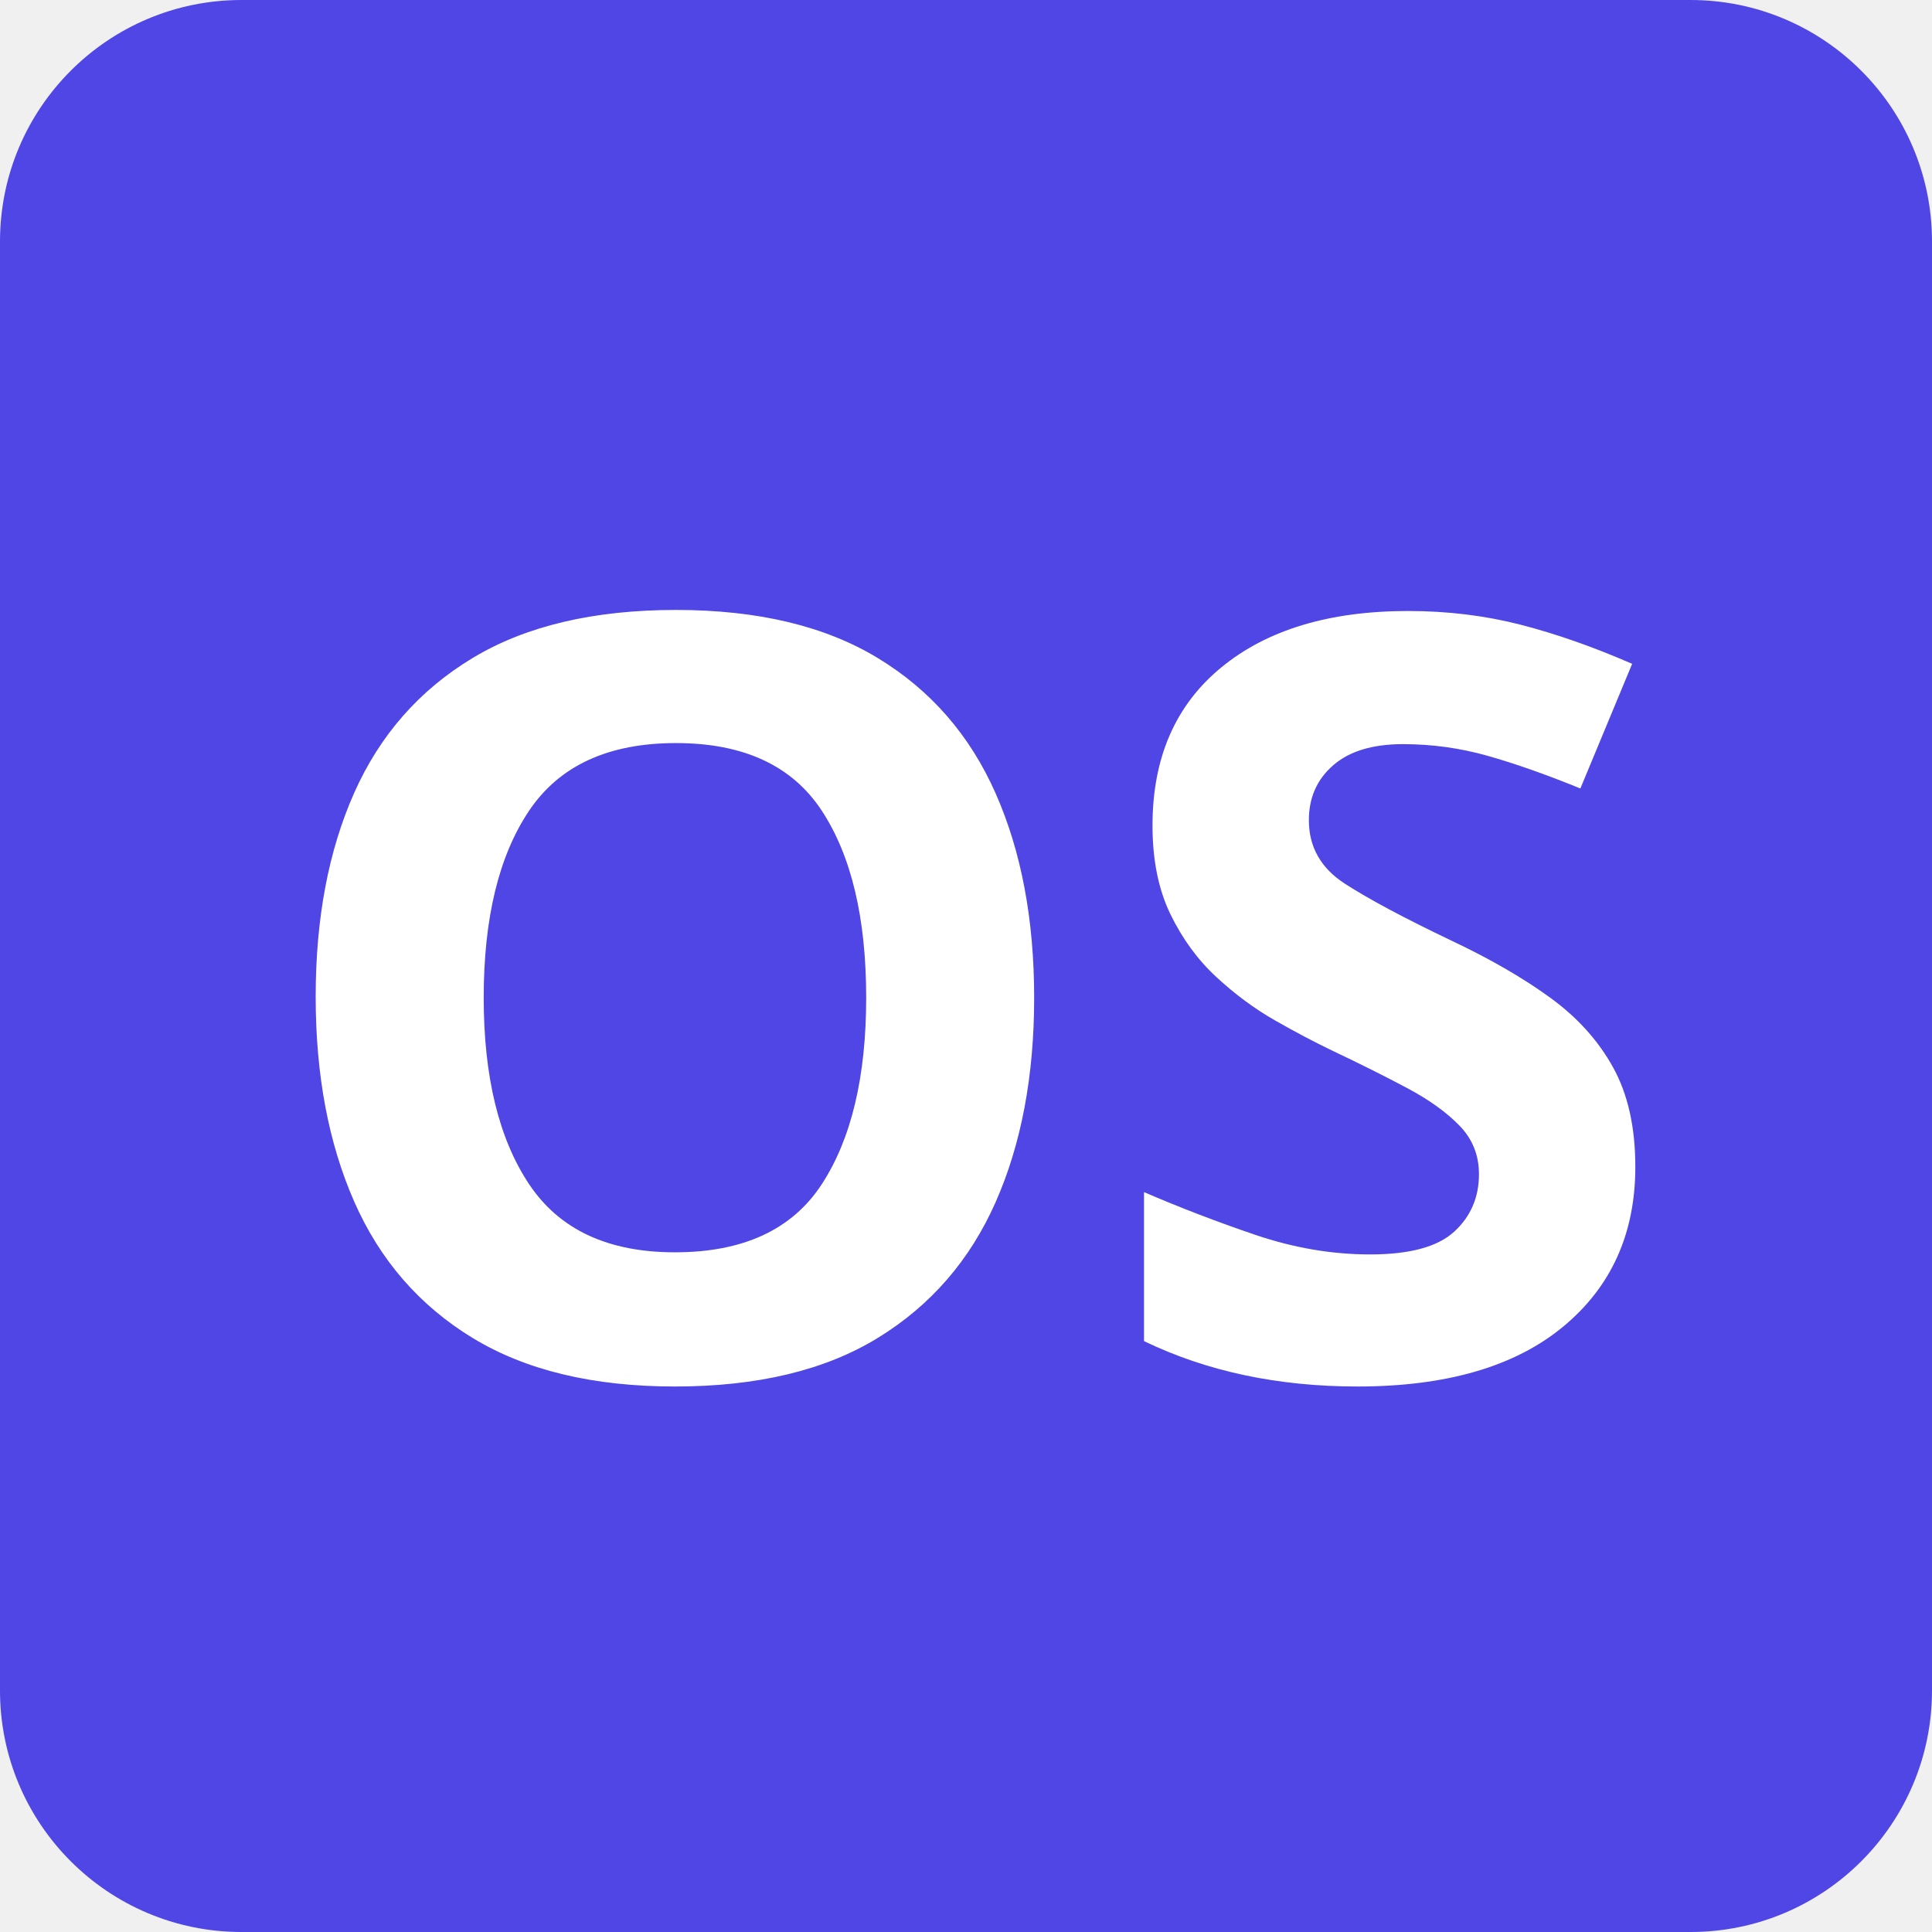
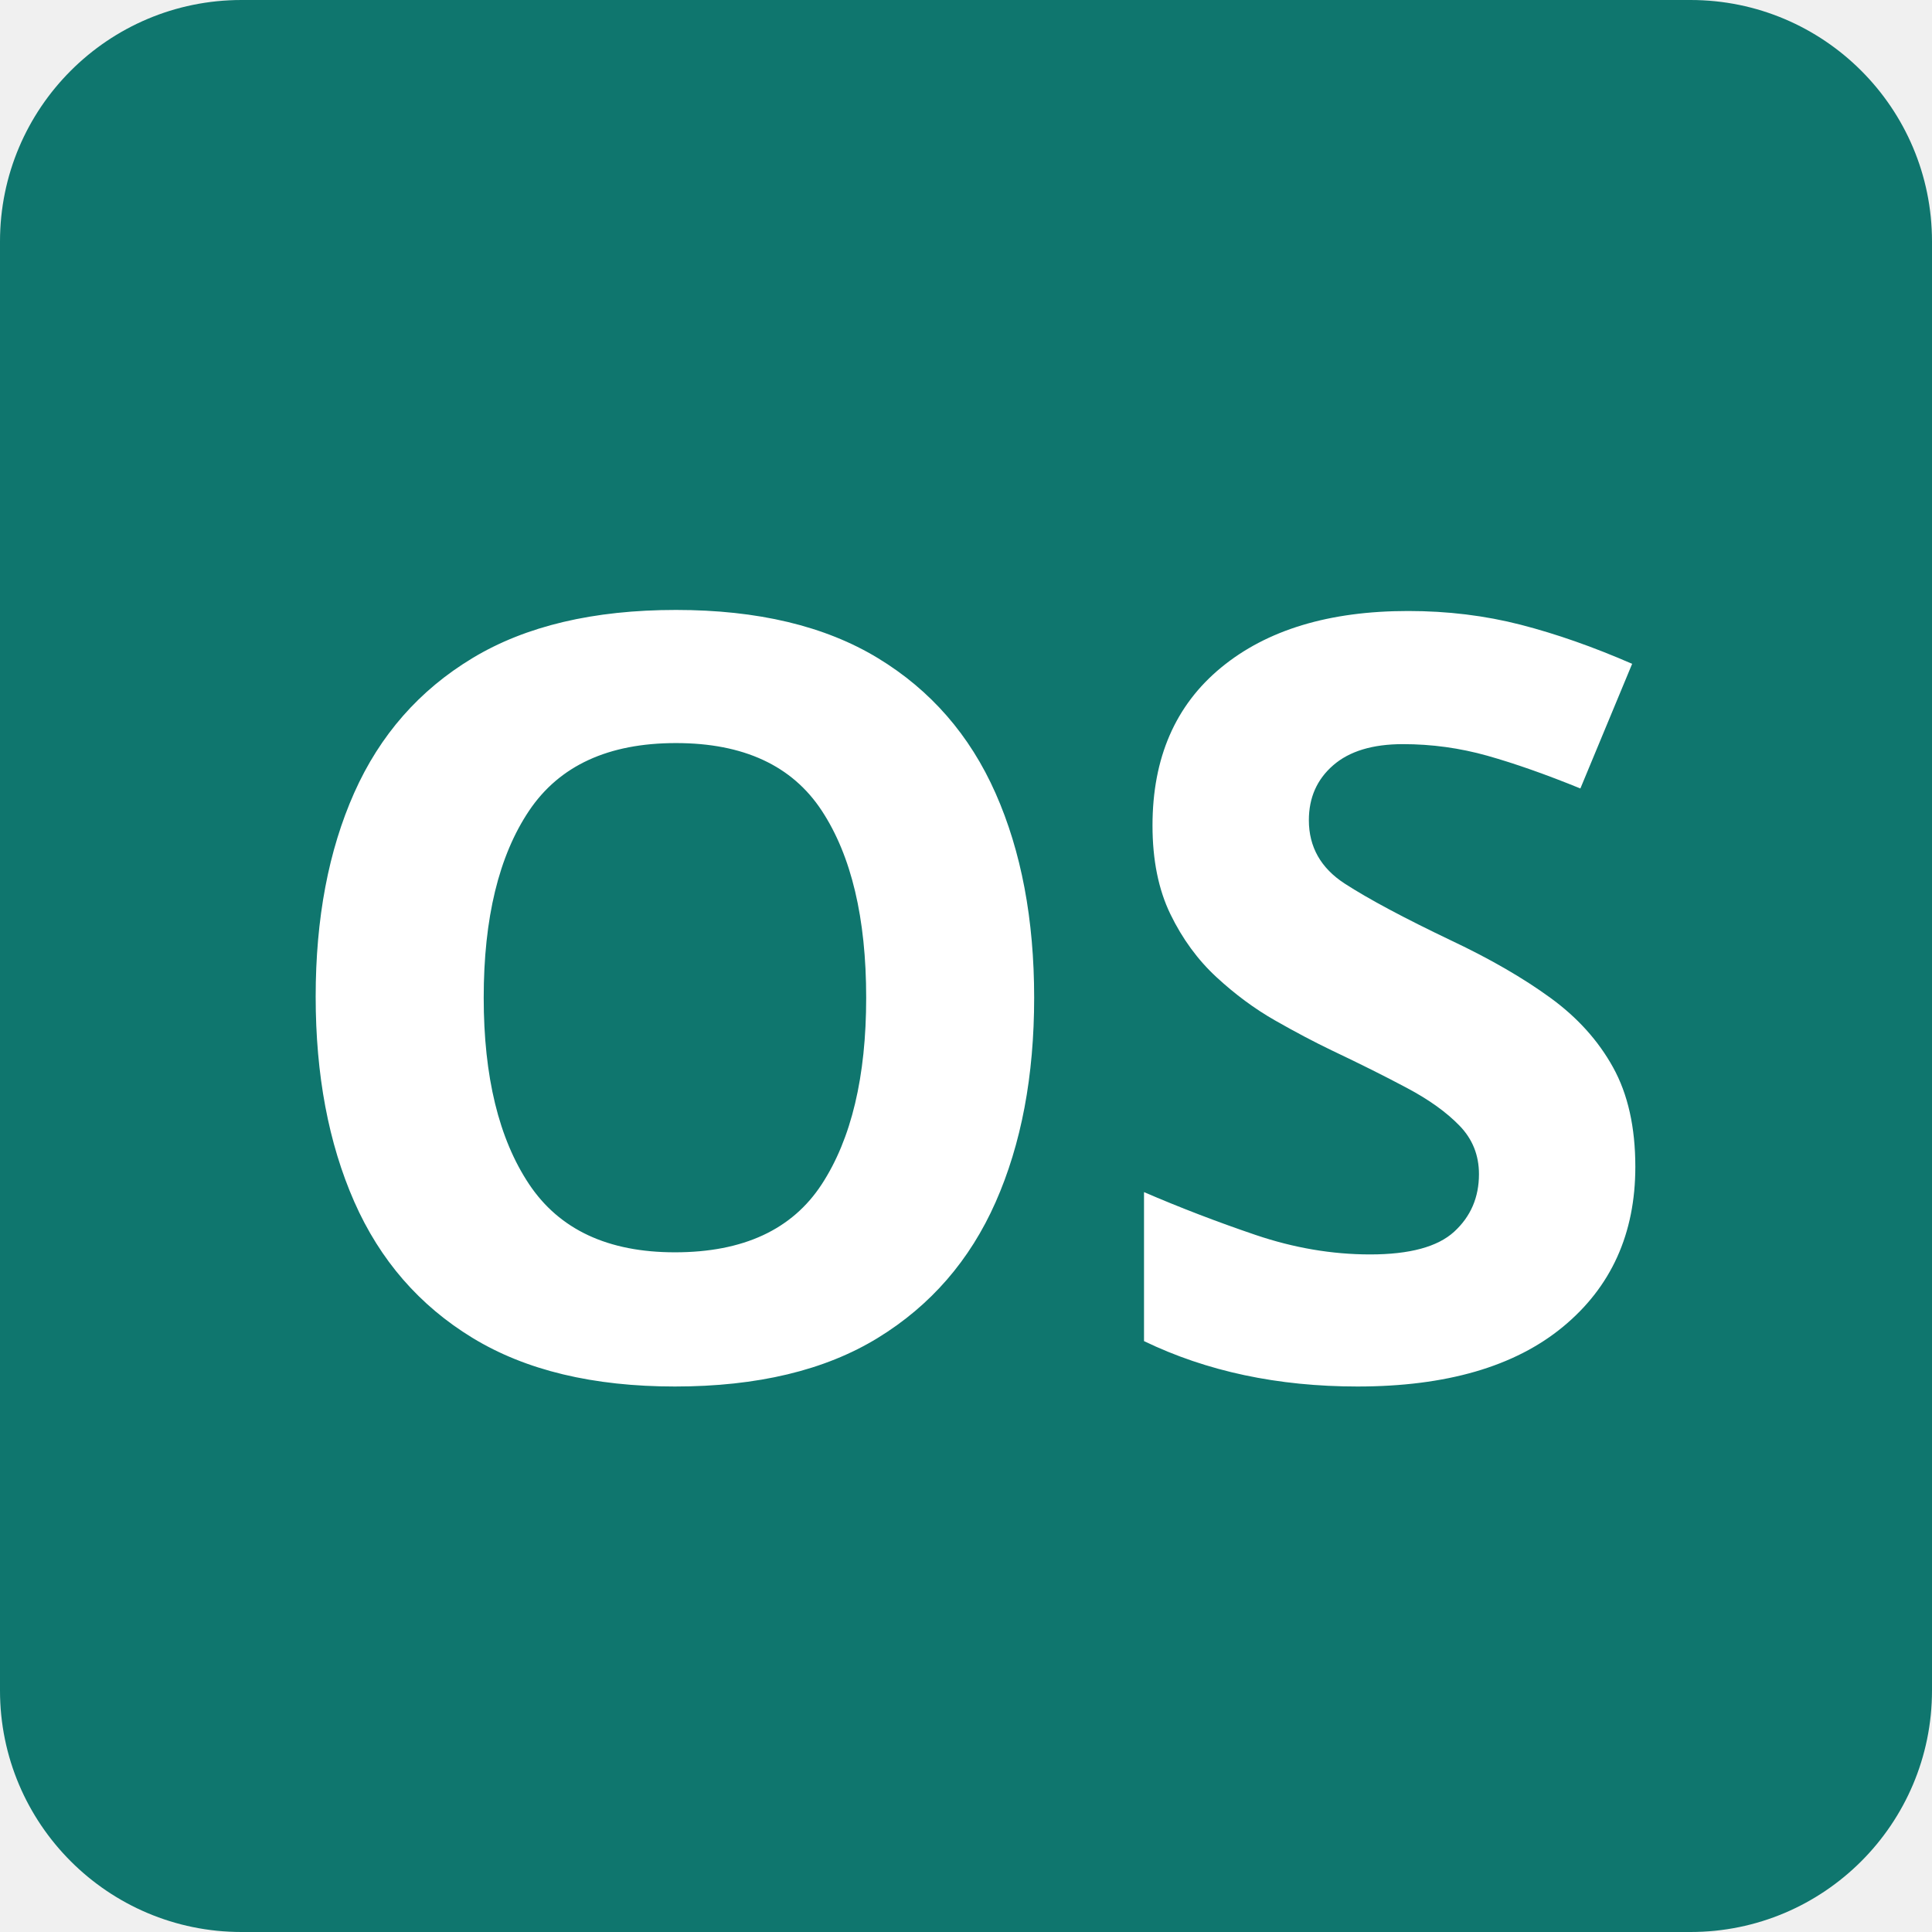
<svg xmlns="http://www.w3.org/2000/svg" viewBox="0 0 512 512" width="512" height="512">
-   <rect width="512" height="512" fill="#4F46E5" rx="64" />
+   <rect width="512" height="512" fill="#0f766e" rx="64" />
  <text x="256" y="256" font-family="Arial Black, Helvetica Bold, sans-serif" font-weight="900" font-size="280" fill="white" text-anchor="middle" dominant-baseline="central">OS</text>
</svg>
